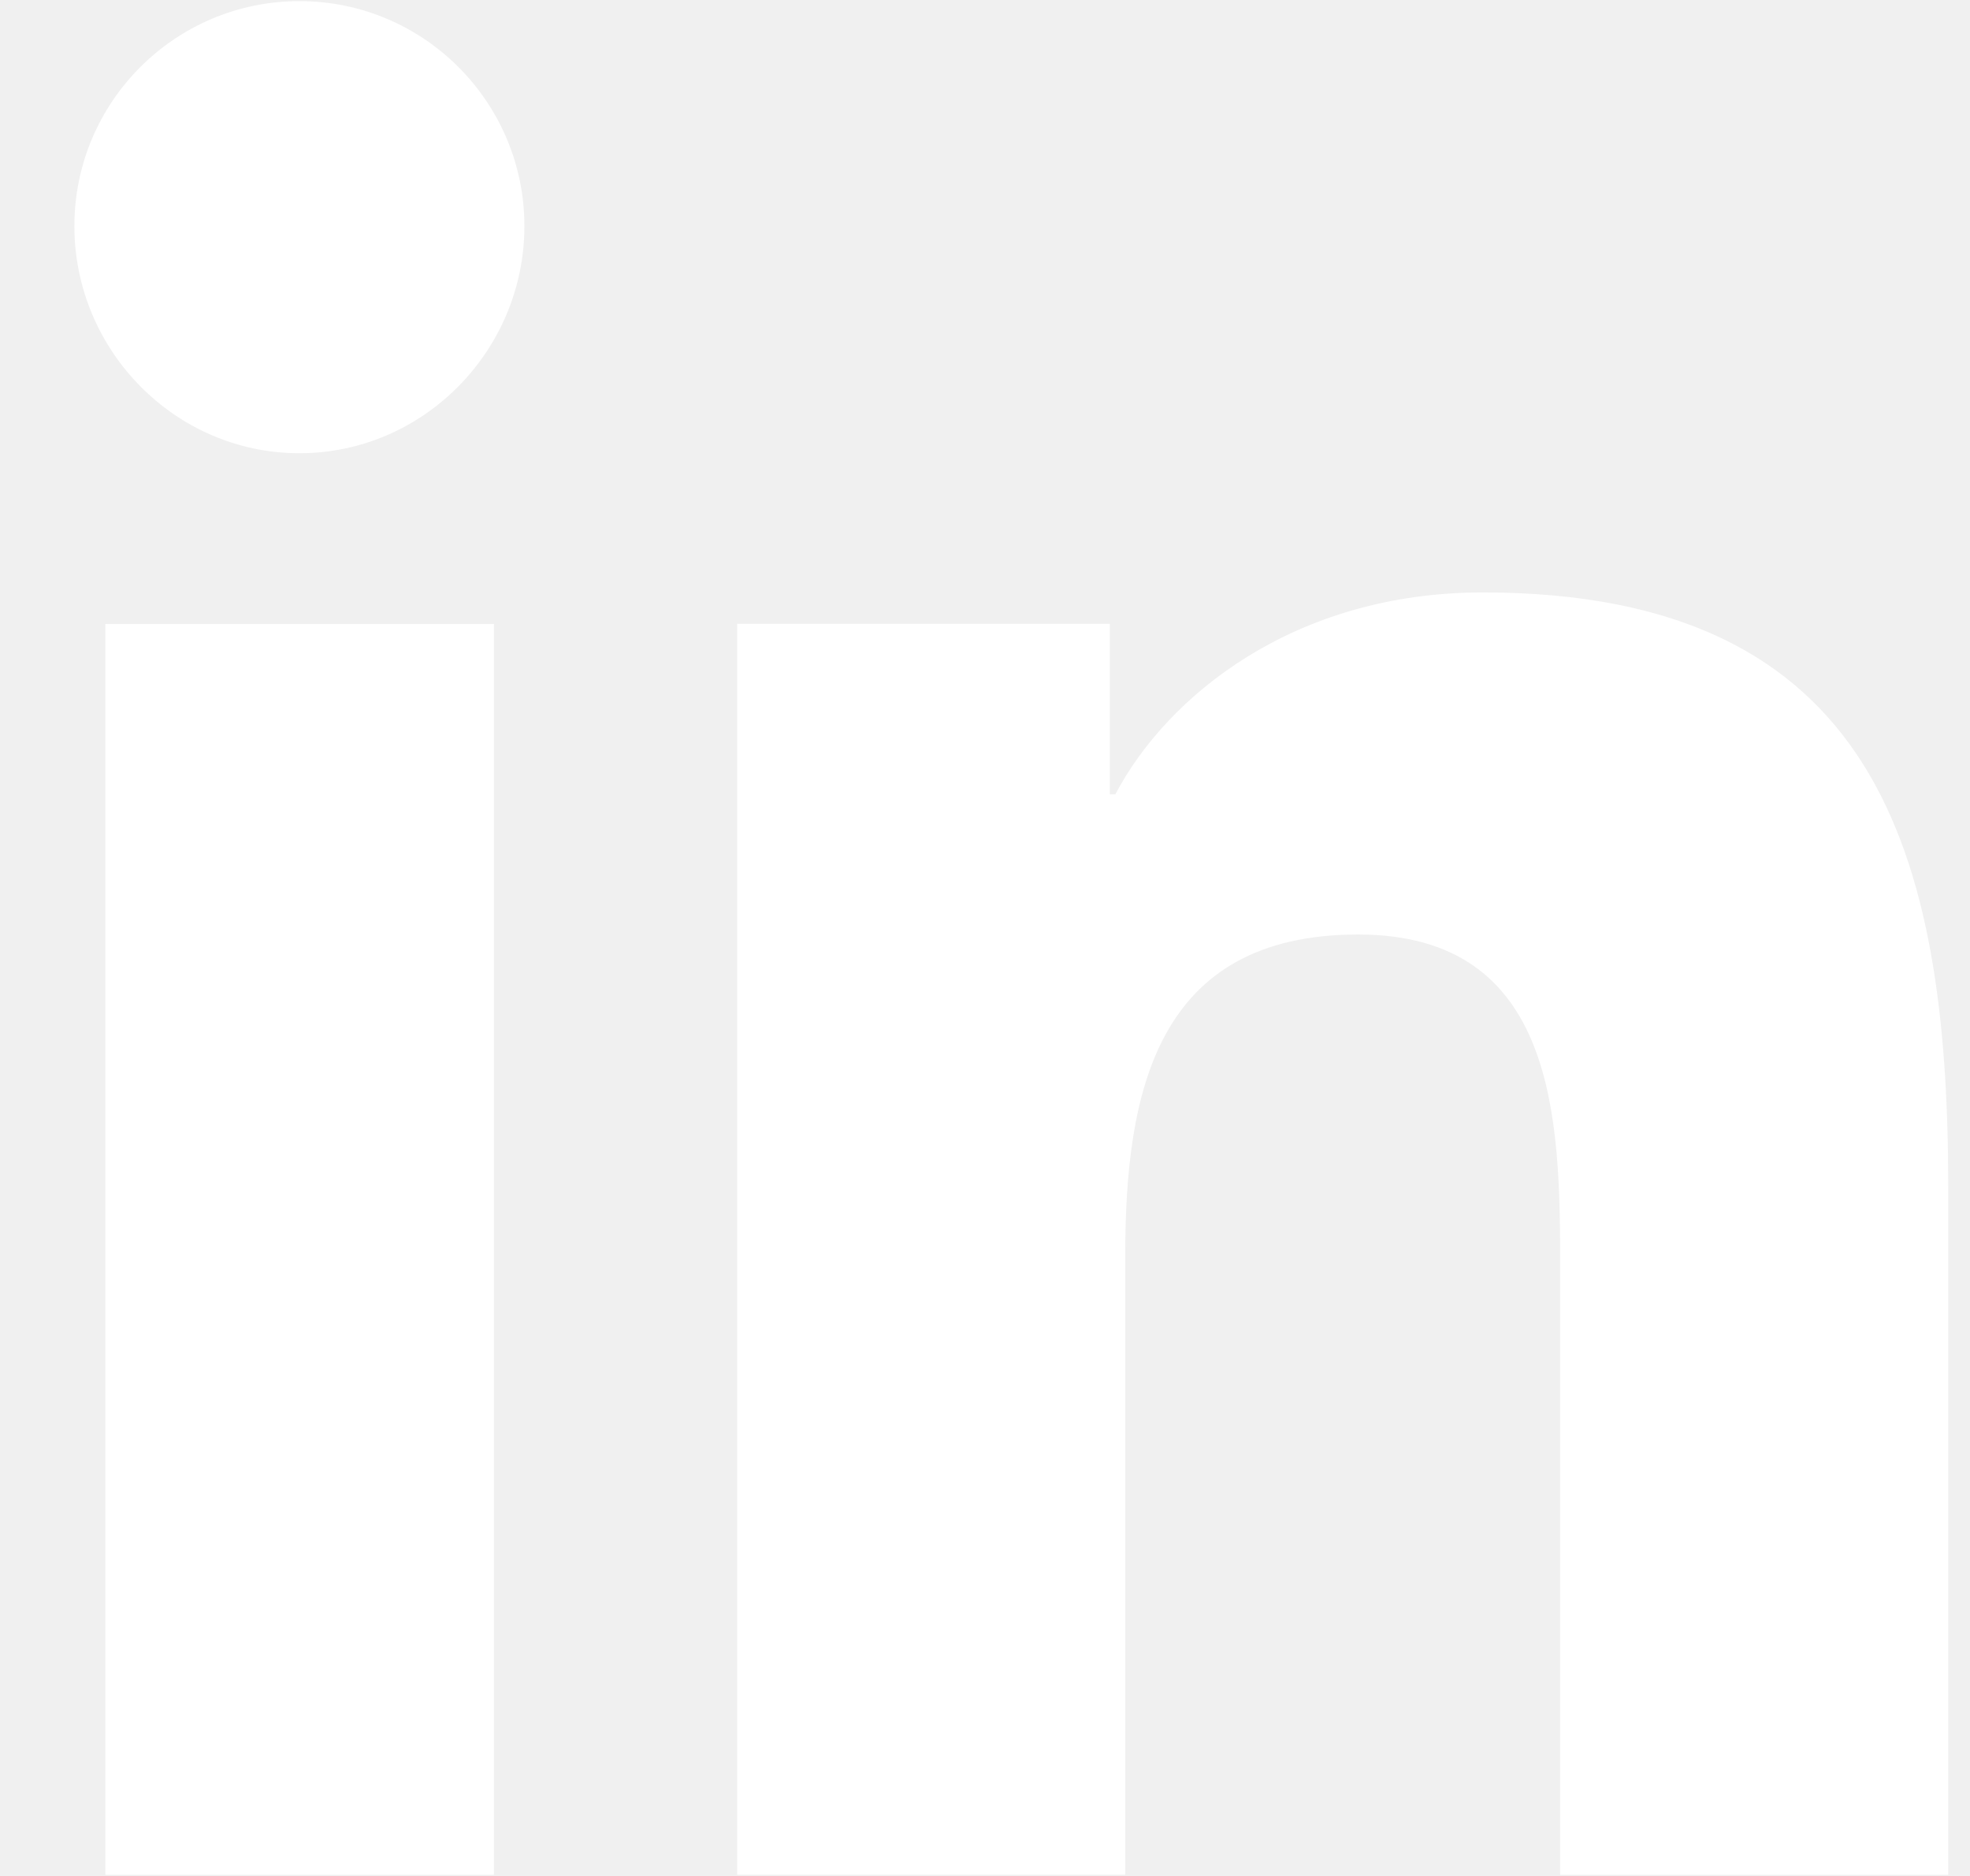
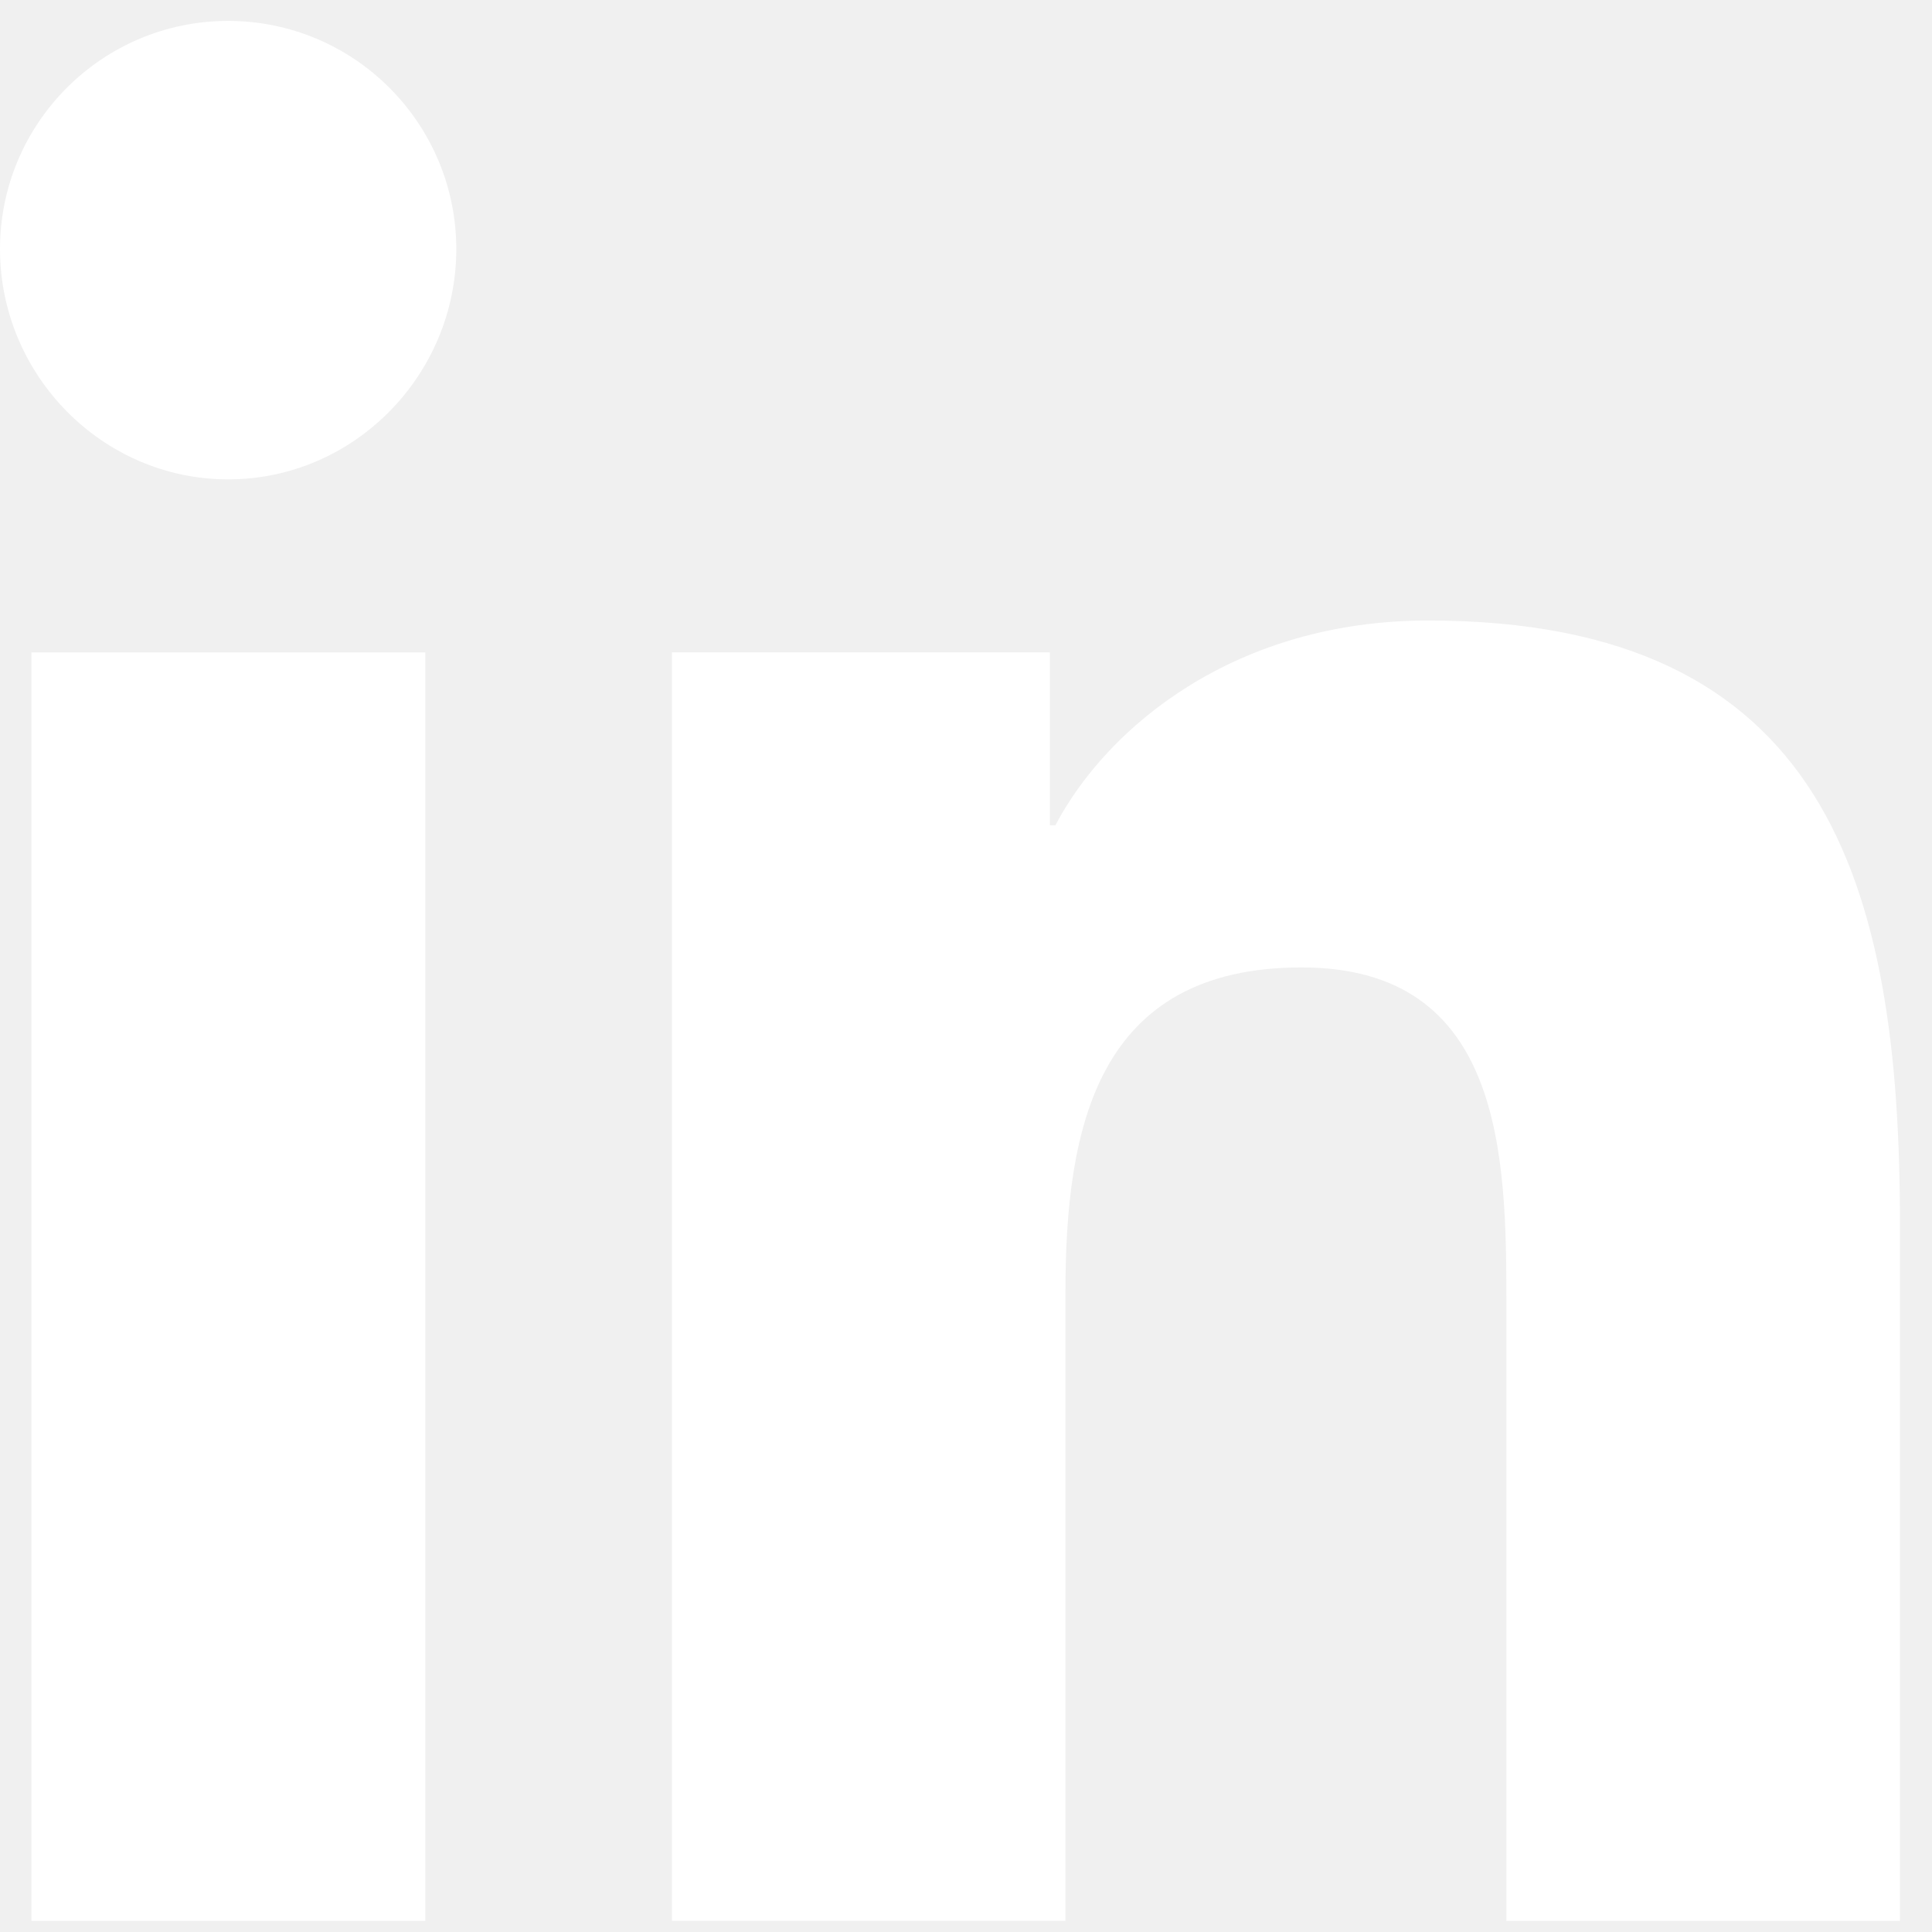
- <svg xmlns="http://www.w3.org/2000/svg" width="21" height="20" viewBox="0 0 21 20" fill="none">
-   <g clip-path="url(#clip0_1250_486)">
-     <path d="M20.763 19.988L20.768 19.987V12.661C20.768 9.077 19.997 6.316 15.807 6.316C13.793 6.316 12.441 7.421 11.889 8.469H11.831V6.651H7.858V19.987H11.995V13.383C11.995 11.645 12.325 9.963 14.478 9.963C16.599 9.963 16.631 11.947 16.631 13.495V19.988H20.763Z" fill="white" />
-     <path d="M1.123 6.652H5.265V19.988H1.123V6.652Z" fill="white" />
-     <path d="M3.192 0.012C1.867 0.012 0.793 1.087 0.793 2.411C0.793 3.735 1.867 4.832 3.192 4.832C4.516 4.832 5.59 3.735 5.59 2.411C5.59 1.087 4.515 0.012 3.192 0.012Z" fill="white" />
+ <svg xmlns="http://www.w3.org/2000/svg" width="34" height="34" viewBox="0 0 34 34" fill="none">
+   <g clip-path="url(#clip0_1710_271)">
+     <path d="M33.427 33.804L33.436 33.803V21.54C33.436 15.541 32.144 10.92 25.131 10.92C21.759 10.92 19.497 12.77 18.573 14.524H18.476V11.48H11.826V33.803H18.75V22.749C18.75 19.839 19.302 17.025 22.906 17.025C26.457 17.025 26.51 20.346 26.51 22.936V33.804H33.427Z" fill="white" />
+     <path d="M0.553 11.481H7.485V33.804H0.553V11.481Z" fill="white" />
+     <path d="M4.015 0.368C1.799 0.368 0 2.167 0 4.383C0 6.6 1.799 8.436 4.015 8.436C6.232 8.436 8.03 6.6 8.03 4.383C8.029 2.167 6.23 0.368 4.015 0.368Z" fill="white" />
  </g>
  <defs>
-     <clipPath id="clip0_1250_486">
-       <rect width="19.975" height="19.975" fill="white" transform="translate(0.792969 0.0123291)" />
+     <clipPath id="clip0_1710_271">
+       <rect width="33.436" height="33.436" fill="white" transform="translate(0 0.368164)" />
    </clipPath>
  </defs>
</svg>
